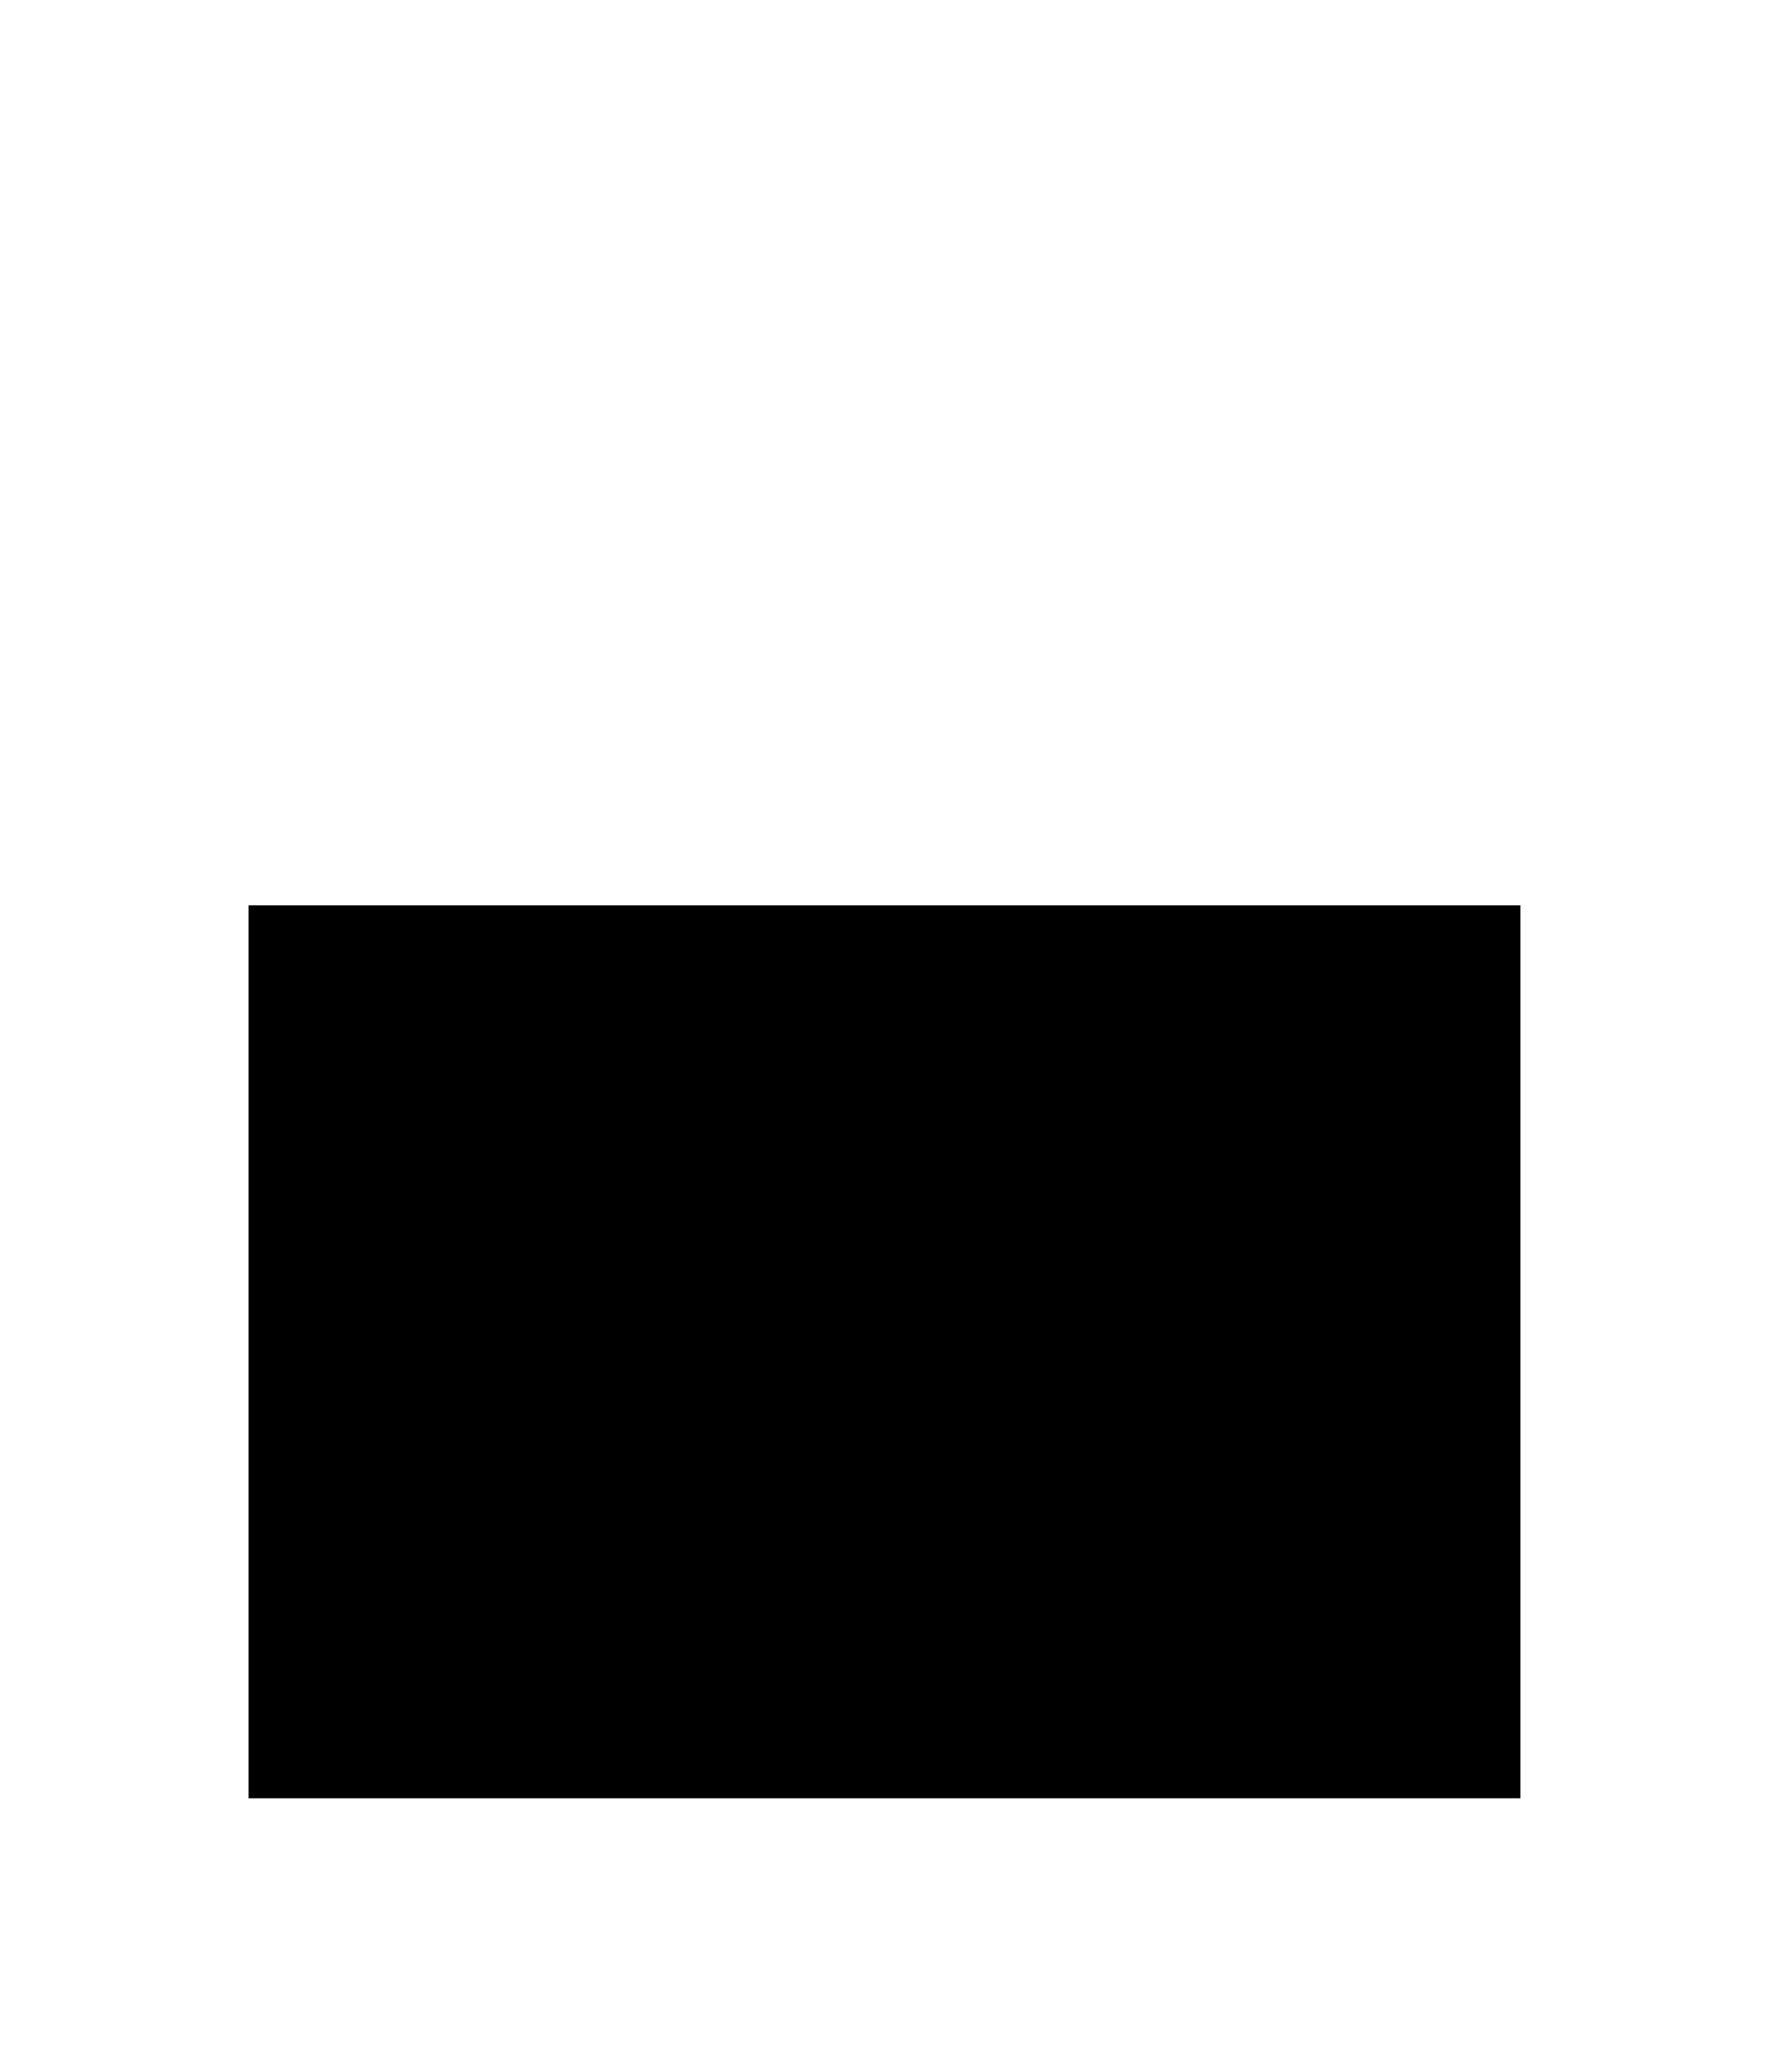
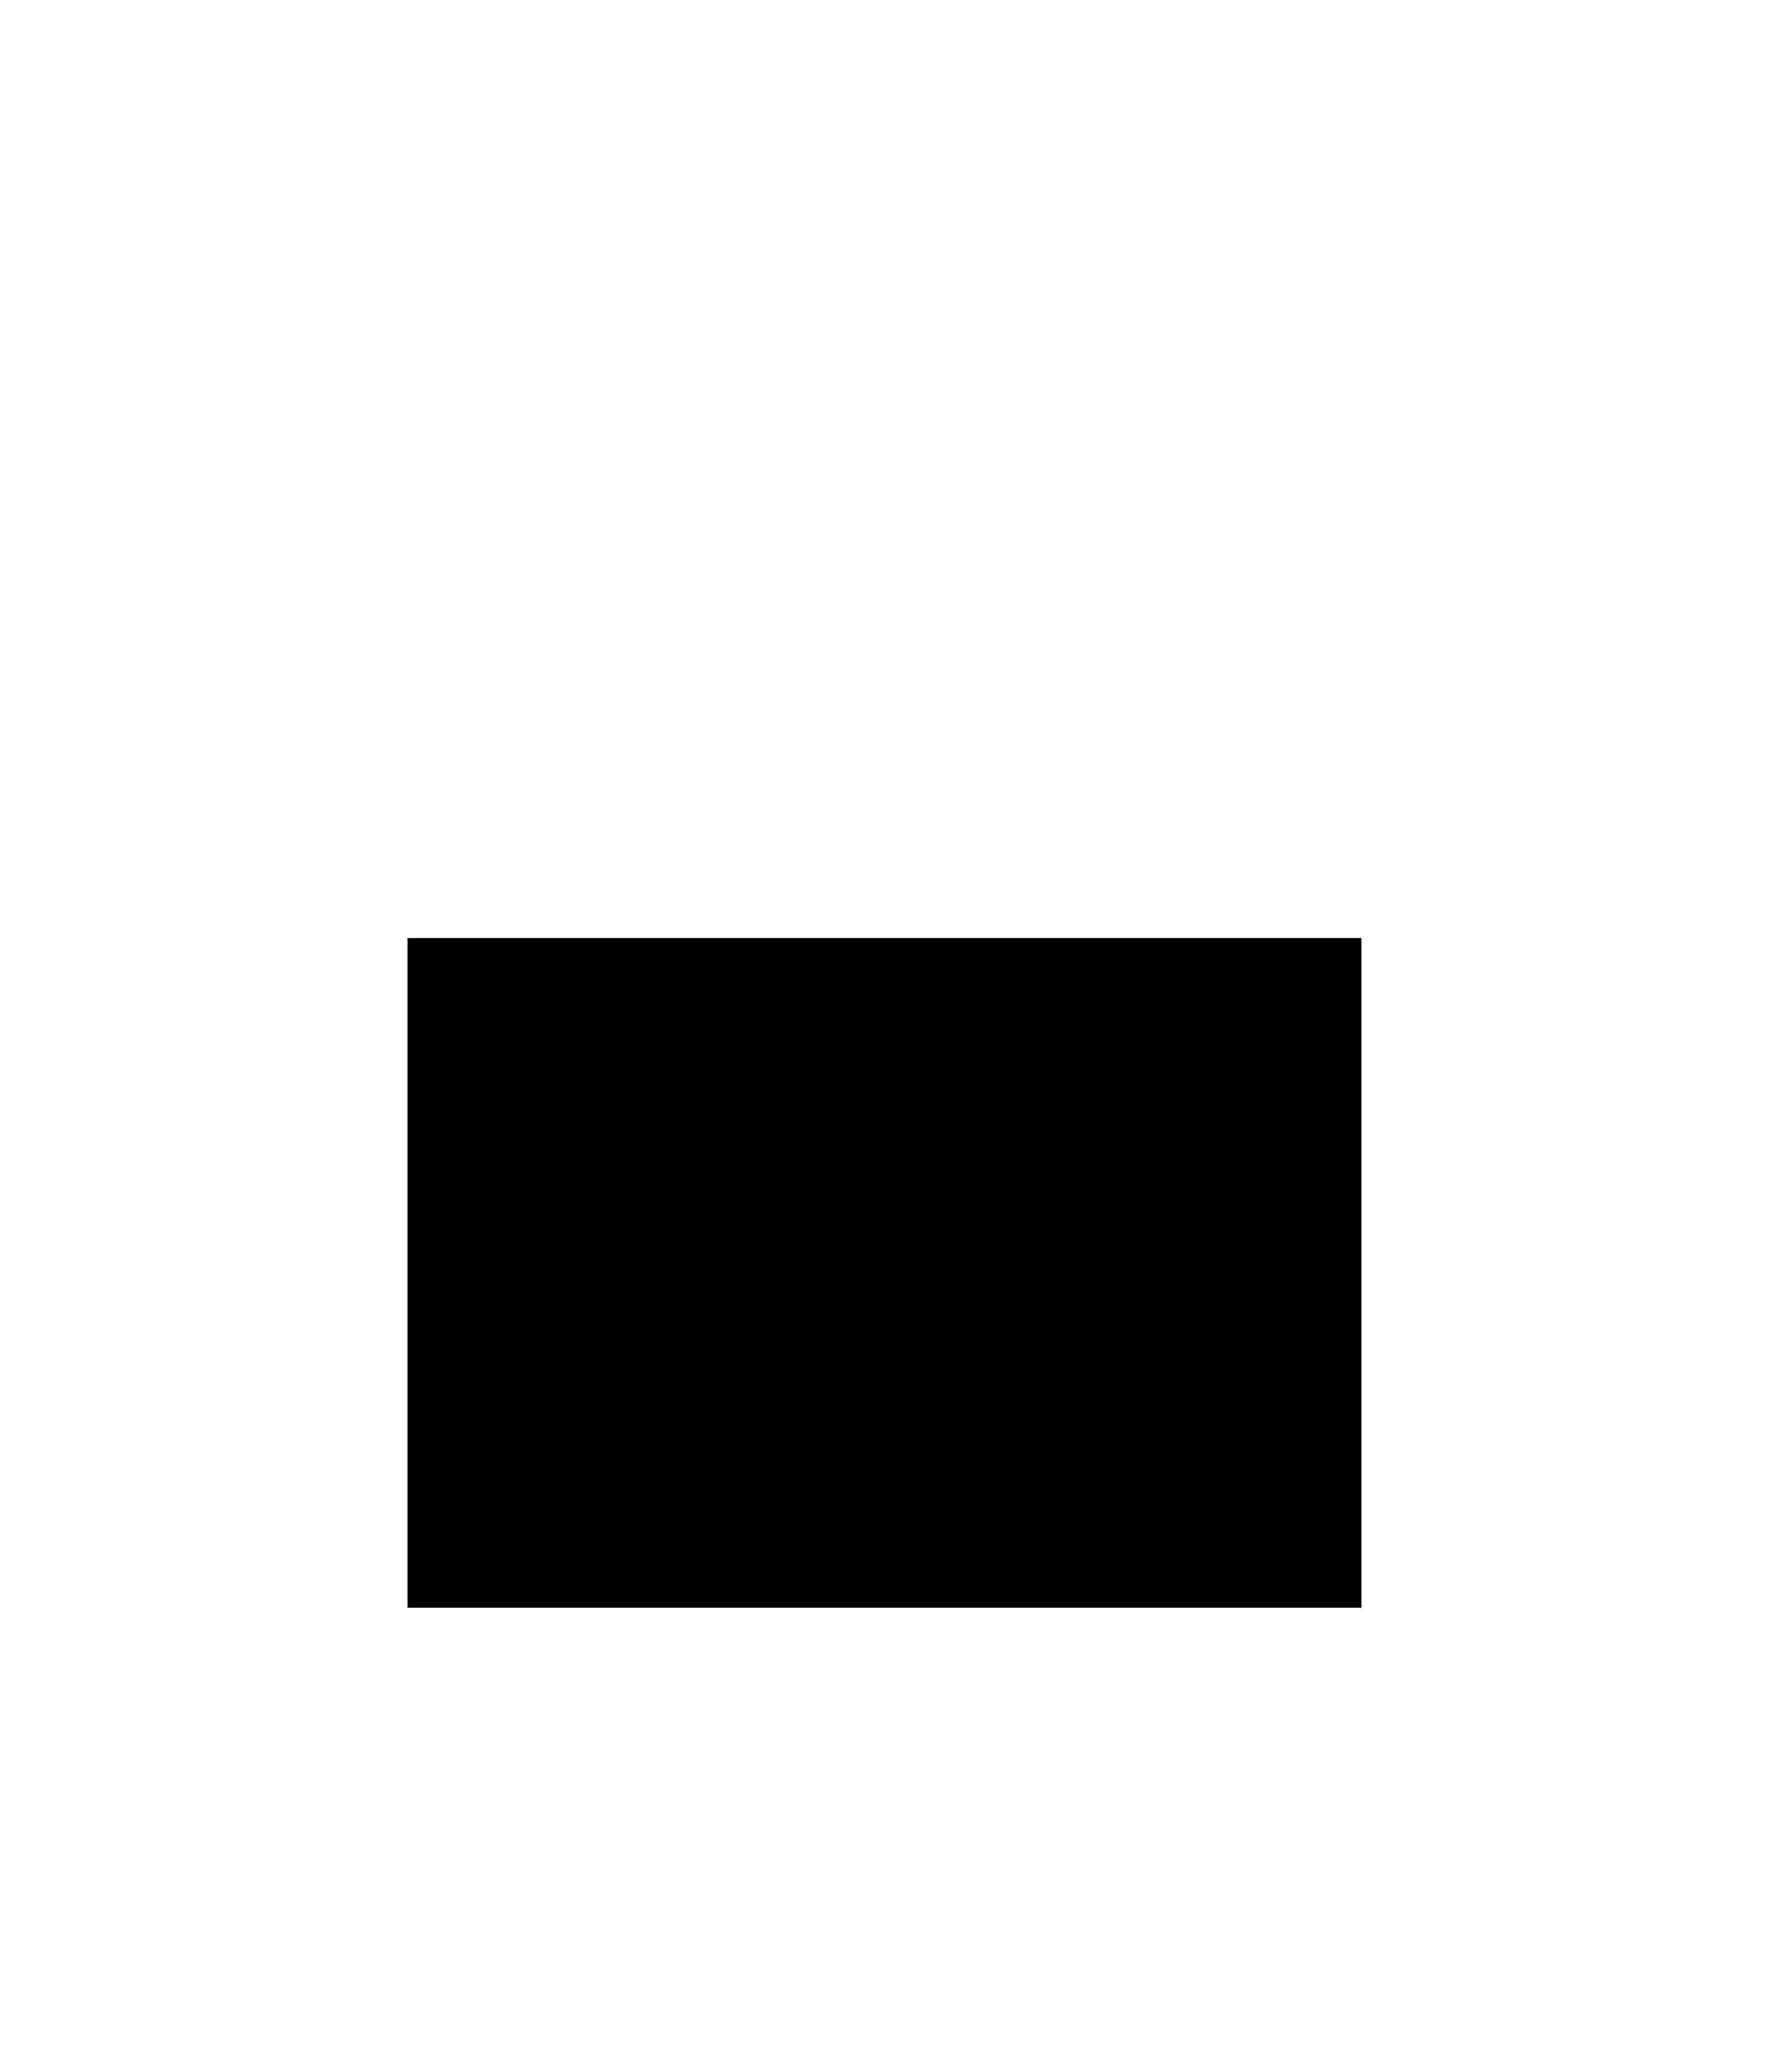
- <svg xmlns="http://www.w3.org/2000/svg" width="100%" height="100%" version="1.1" style="stroke-linecap: round; stroke-linejoin: round;" viewBox="-431.434 -86.238 131.244 153.756">
+ <svg xmlns="http://www.w3.org/2000/svg" width="100%" height="100%" version="1.1" style="stroke-linecap: round; stroke-linejoin: round;" viewBox="-453.308 -111.864 174.992 205.009">
  <g id="G-8c-db53ec" transform="matrix(1,0,0,1,-0.2182617,-4.406338)">
    <rect id="R-bf-237adb" width="109.37" height="81.26" style="stroke: rgb(255, 255, 255); stroke-opacity: 1; stroke-width: 15; fill: rgb(0, 0, 0); fill-opacity: 1;" transform="matrix(1,0,0,1,-420.2787,-22.14858)" />
    <path id="P-d4-2ac729" d="M-410.021 -36.249Q-410.021 -82.75 -374.516 -82.75Q-338.759 -82.75 -338.255 -36.421 " style="stroke: rgb(255, 255, 255); stroke-opacity: 1; stroke-width: 15; fill: rgb(0, 0, 0); fill-opacity: 0;" transform="matrix(1,3.469446951953614e-17,-3.469446951953614e-17,1,8.265213,13.73107)" />
  </g>
</svg>
